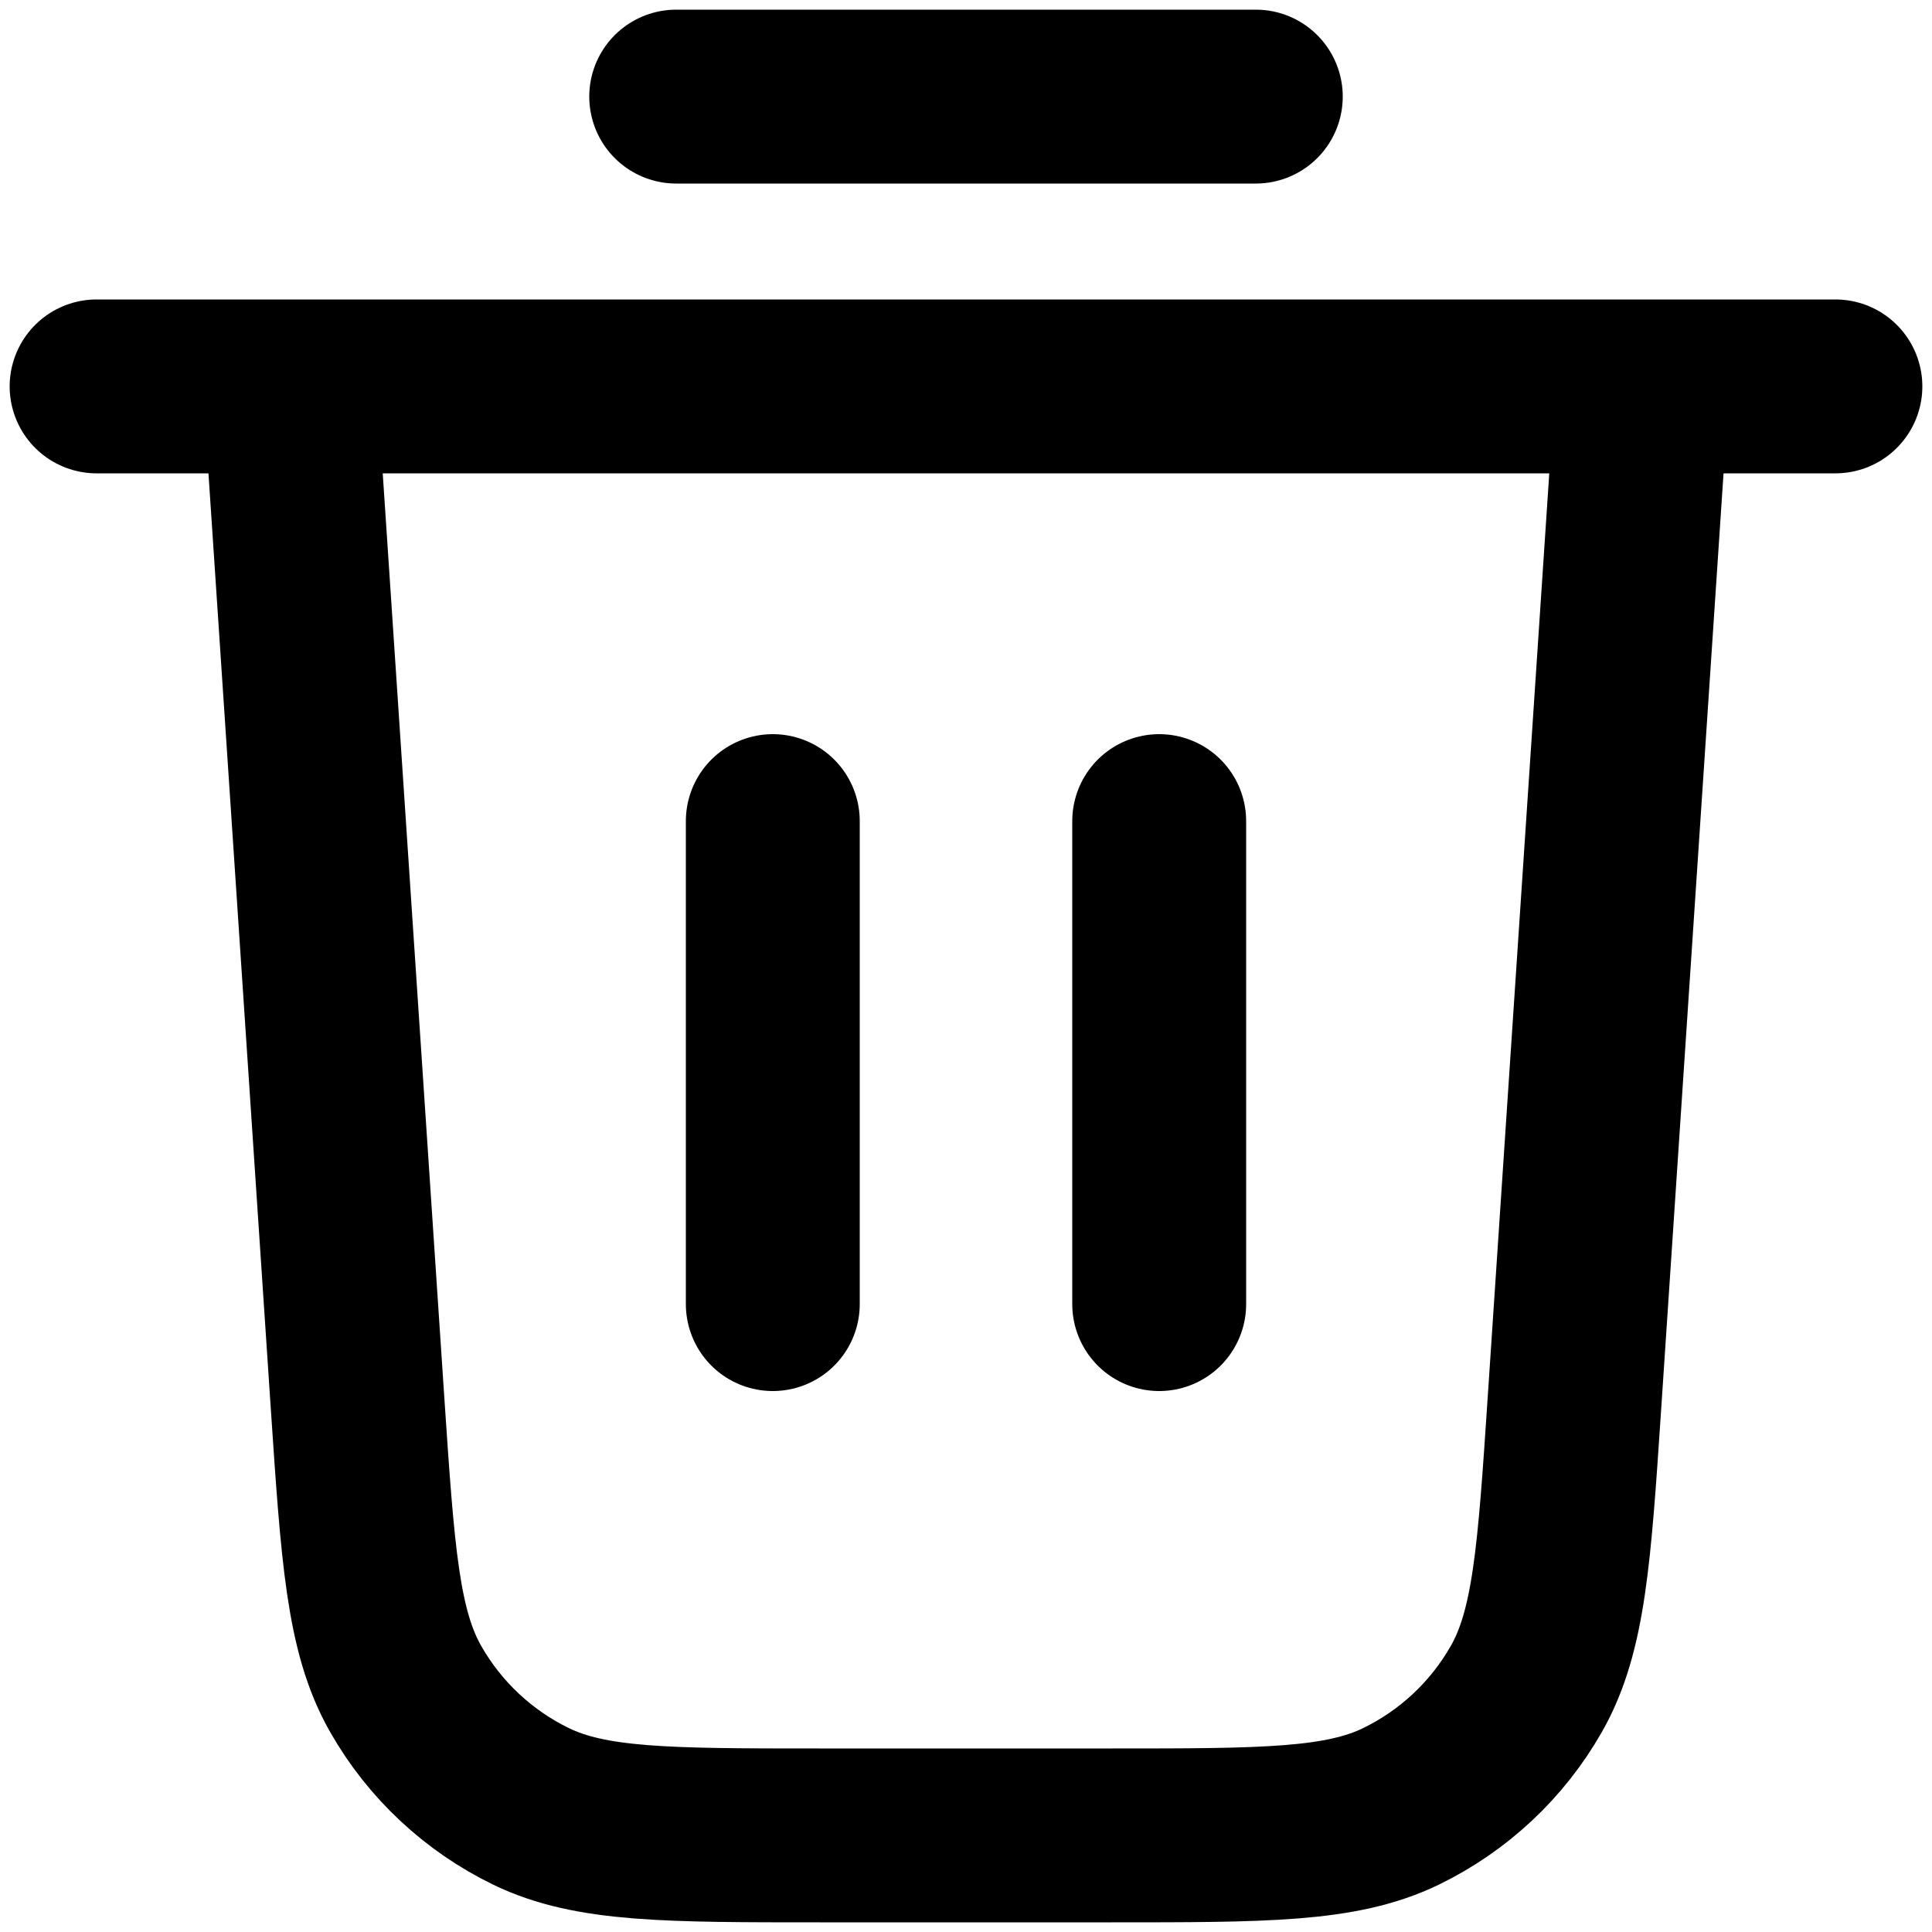
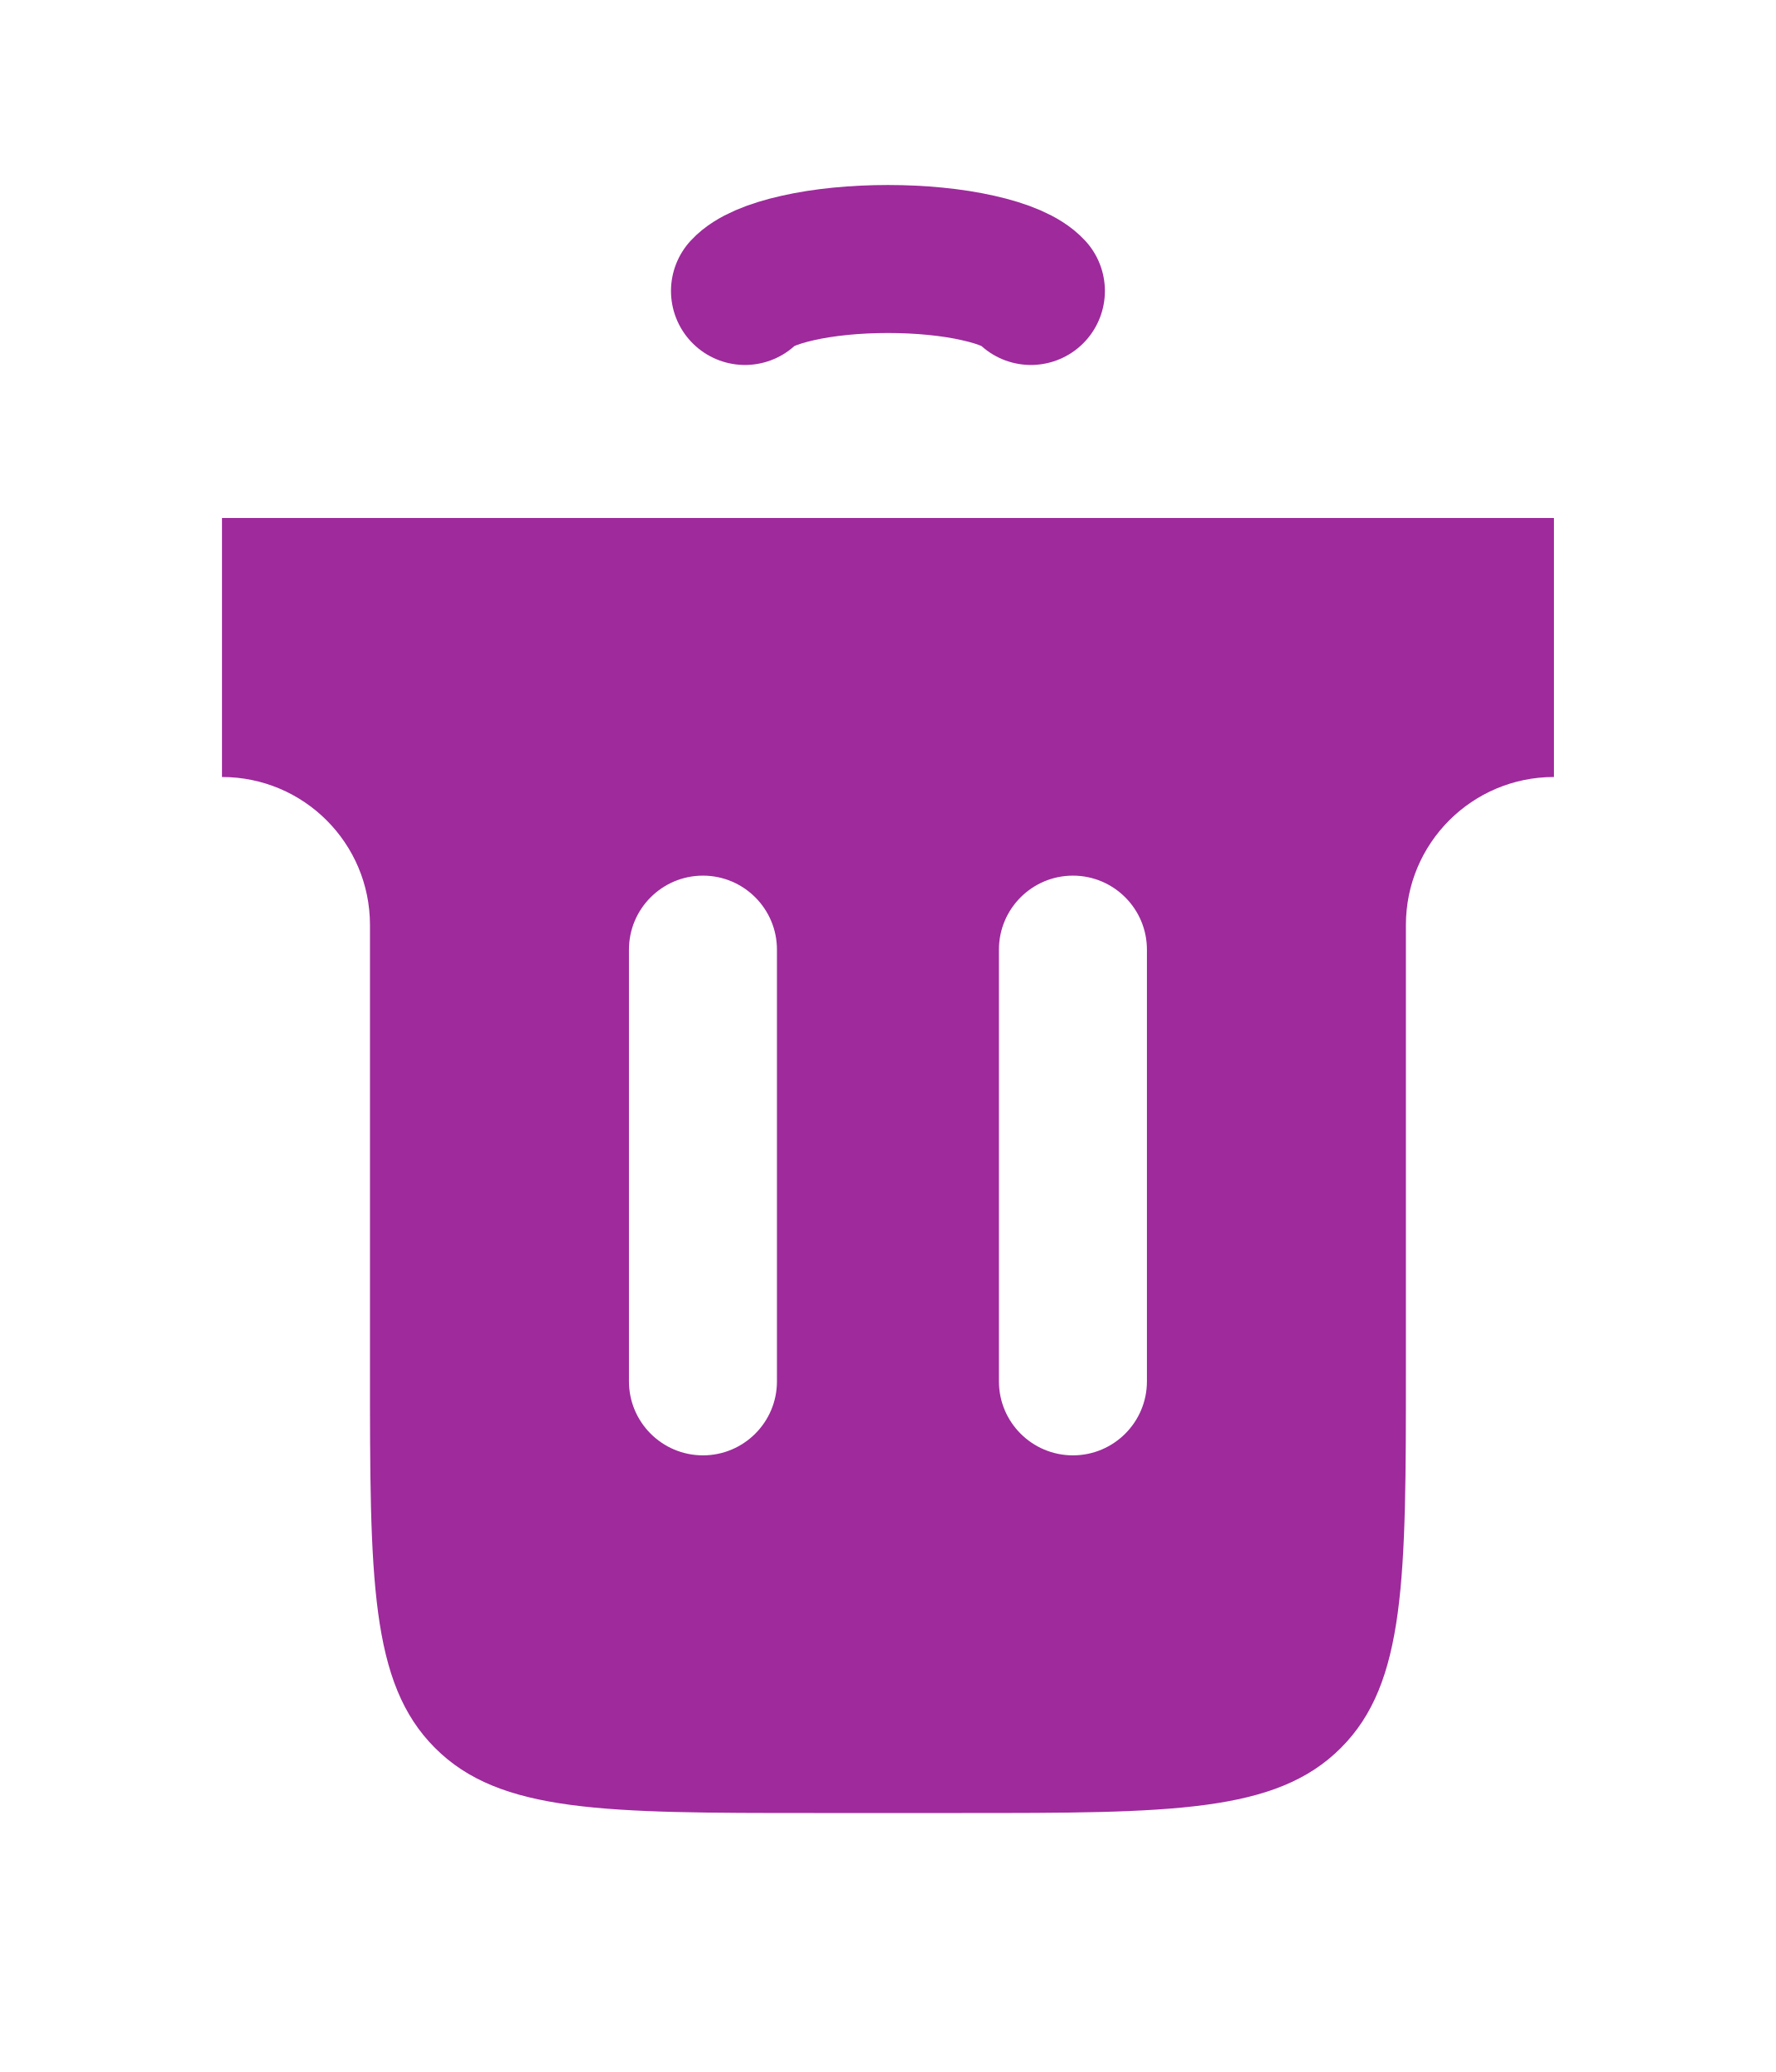
- <svg xmlns="http://www.w3.org/2000/svg" width="20" height="20" viewBox="0 0 20 20" fill="none">
-   <path d="M7 1H13M1 4H19M17 4L16.299 14.519C16.194 16.098 16.141 16.887 15.8 17.485C15.5 18.012 15.047 18.435 14.502 18.7C13.882 19 13.091 19 11.509 19H8.491C6.909 19 6.118 19 5.498 18.7C4.953 18.435 4.5 18.012 4.2 17.485C3.859 16.887 3.807 16.098 3.701 14.519L3 4M8 8.5V13.5M12 8.5V13.5" stroke="black" stroke-width="1.8" stroke-linecap="round" stroke-linejoin="round" />
+ <svg xmlns="http://www.w3.org/2000/svg" width="24" height="28" viewBox="0 0 24 28" fill="none">
+   <path fill-rule="evenodd" clip-rule="evenodd" d="M21 7H3V10.5C4.105 10.5 5 11.395 5 12.5V18.5C5 21.328 5 22.743 5.879 23.621C6.757 24.5 8.172 24.5 11 24.5H13C15.829 24.5 17.243 24.5 18.121 23.621C19 22.743 19 21.328 19 18.5V12.5C19 11.395 19.895 10.5 21 10.5V7ZM10.5 12.833C10.5 12.281 10.052 11.833 9.5 11.833C8.948 11.833 8.5 12.281 8.5 12.833V18.667C8.5 19.219 8.948 19.667 9.5 19.667C10.052 19.667 10.5 19.219 10.5 18.667V12.833ZM15.5 12.833C15.5 12.281 15.052 11.833 14.5 11.833C13.948 11.833 13.5 12.281 13.5 12.833V18.667C13.5 19.219 13.948 19.667 14.5 19.667C15.052 19.667 15.5 19.219 15.5 18.667V12.833Z" fill="#9E2A9C" />
+   <path d="M10.068 3.932C10.182 3.808 10.433 3.699 10.783 3.621C11.132 3.542 11.56 3.5 12 3.5C12.44 3.5 12.868 3.542 13.217 3.621C13.567 3.699 13.818 3.808 13.932 3.932" stroke="#9E2A9C" stroke-width="2" stroke-linecap="round" />
</svg>
